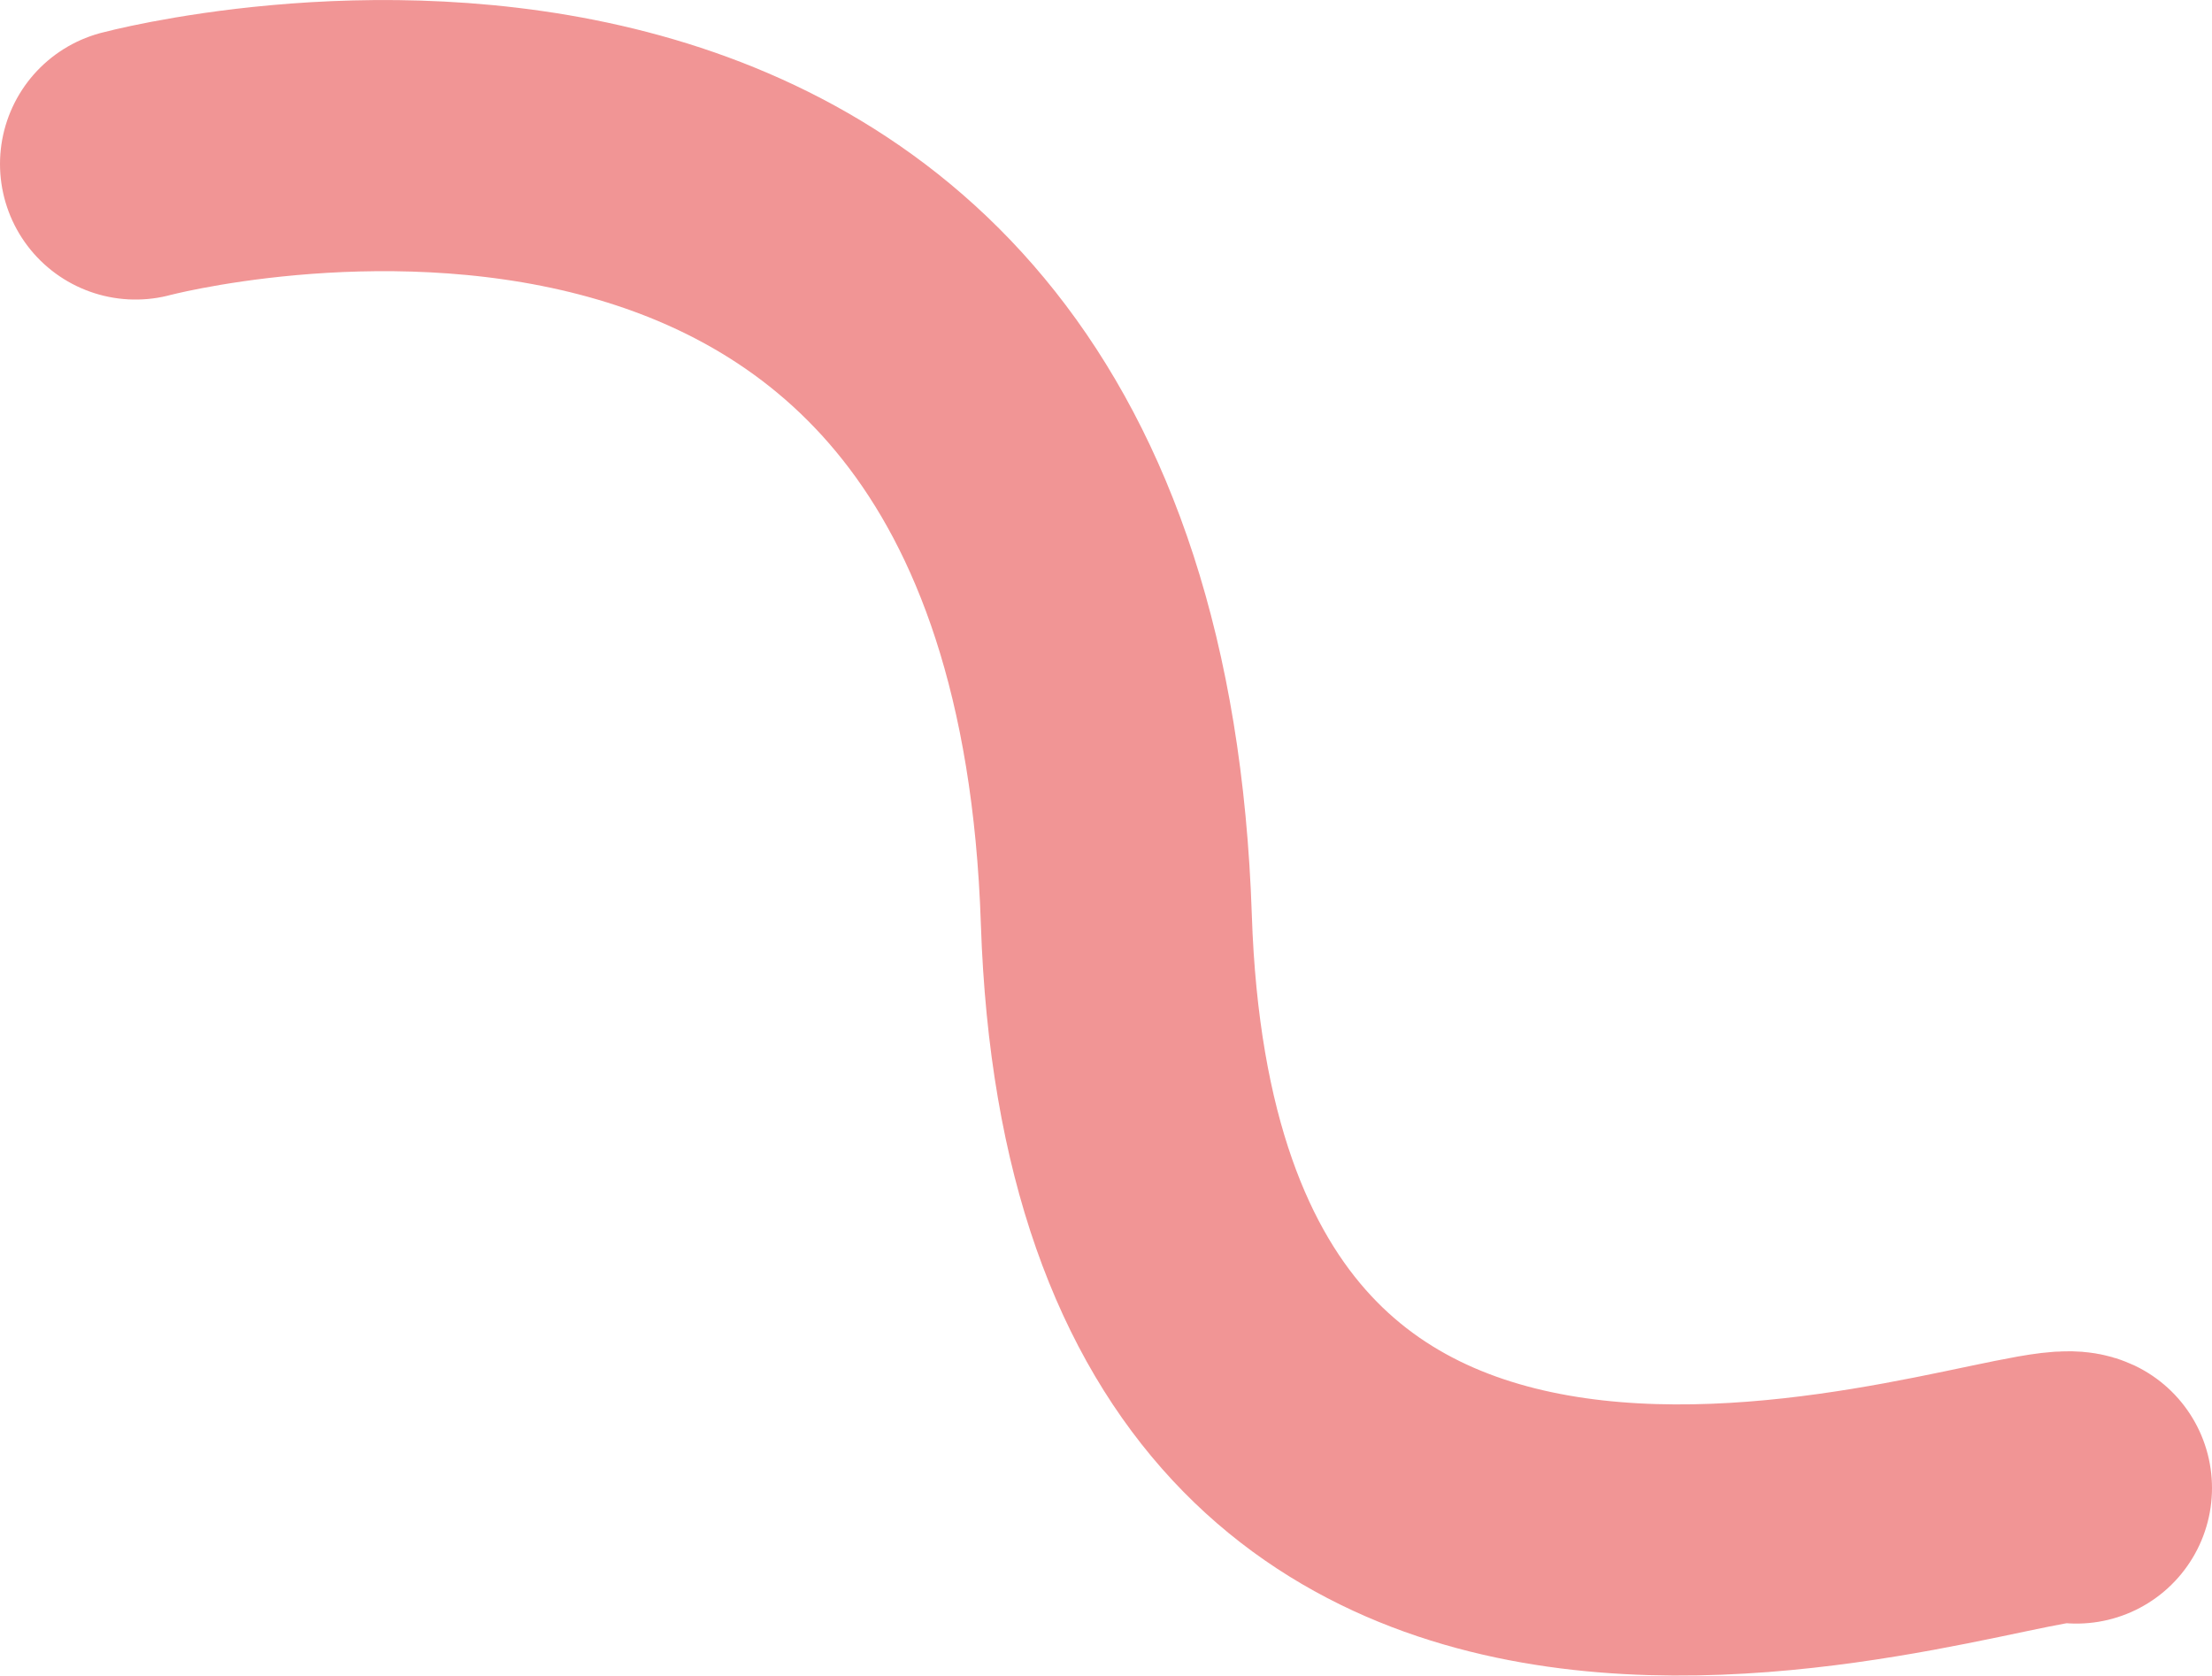
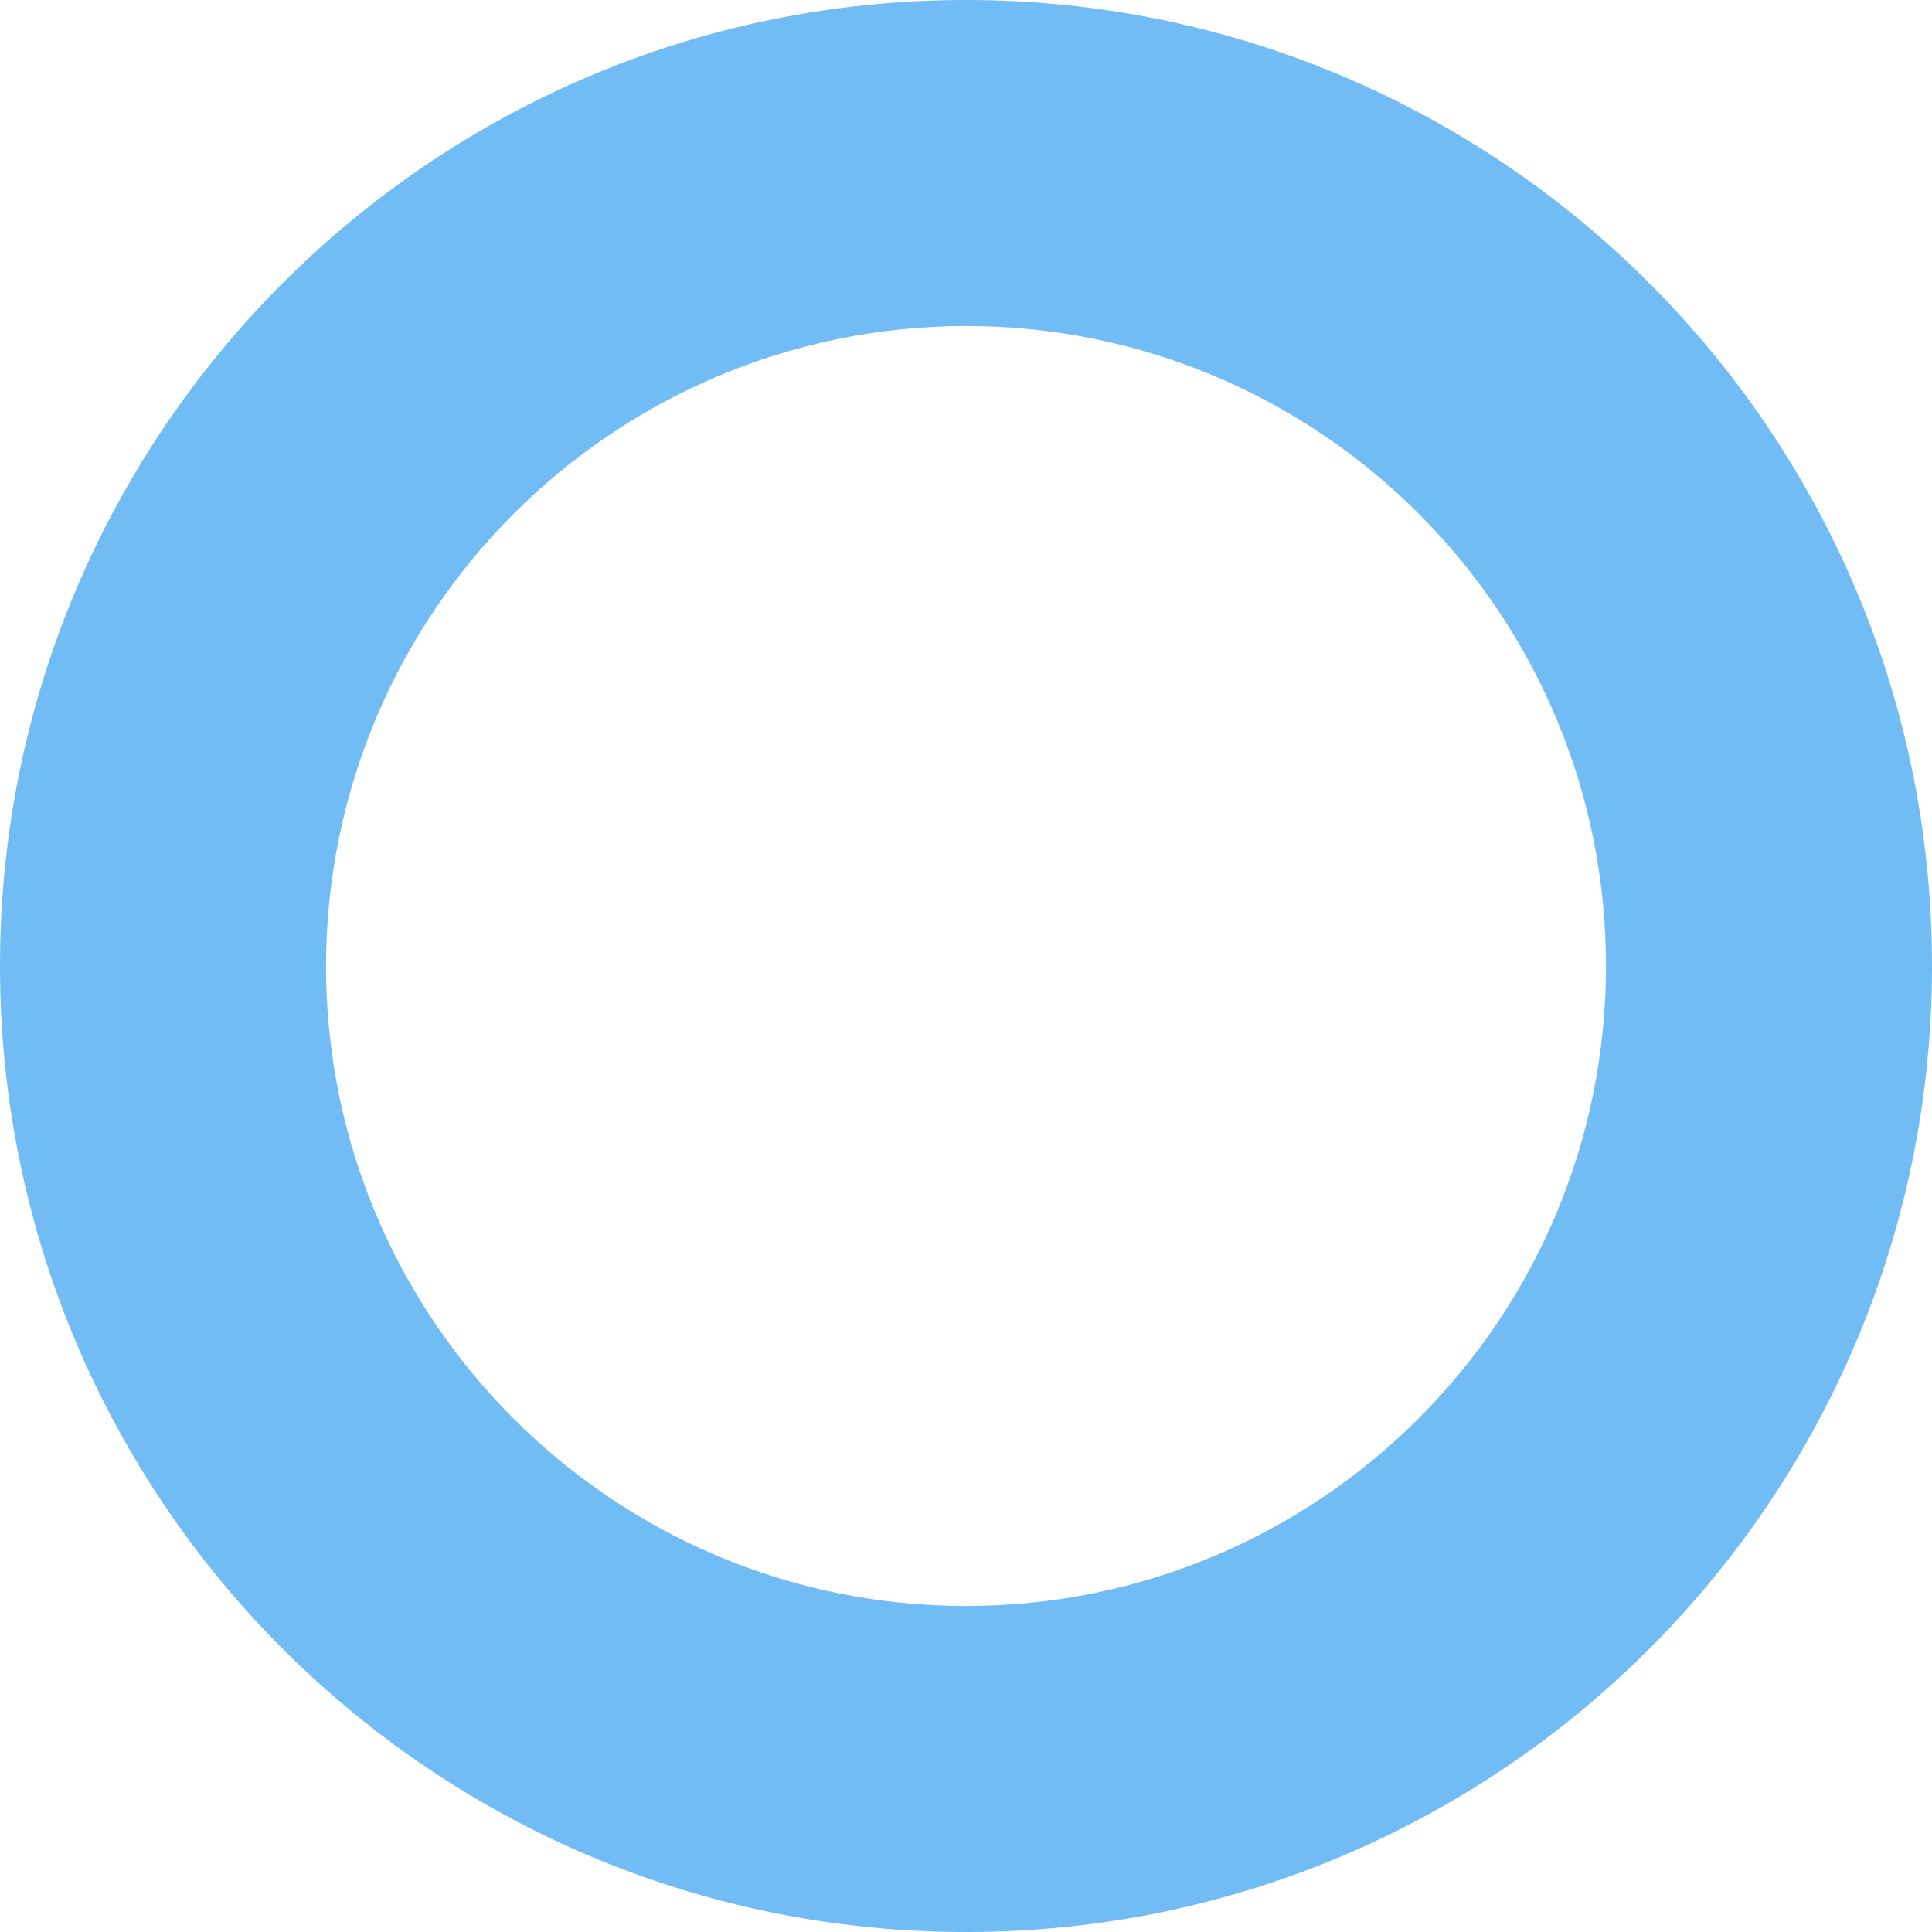
- <svg xmlns="http://www.w3.org/2000/svg" id="레이어_1" data-name="레이어 1" viewBox="0 0 220.3 166.85">
+ <svg xmlns="http://www.w3.org/2000/svg" id="레이어_1" data-name="레이어 1" viewBox="0 0 160 160">
  <defs>
-     <style>.cls-1{fill:none;stroke:#f19595;stroke-linecap:round;stroke-linejoin:round;stroke-width:27px;}</style>
+     <style>.cls-1{fill:#71bcf4;}</style>
  </defs>
-   <path class="cls-1" d="M45.46,78.58s94.34-25.26,97.68,75.23c3,90.44,90.44,54.19,95.62,56.62" transform="translate(-31.96 -62.25)" />
+   <path class="cls-1" d="M145.58,98.07a53,53,0,1,1-53,53,53.07,53.07,0,0,1,53-53m0-27a80,80,0,1,0,80,80,80,80,0,0,0-80-80Z" transform="translate(-65.58 -71.07)" />
</svg>
